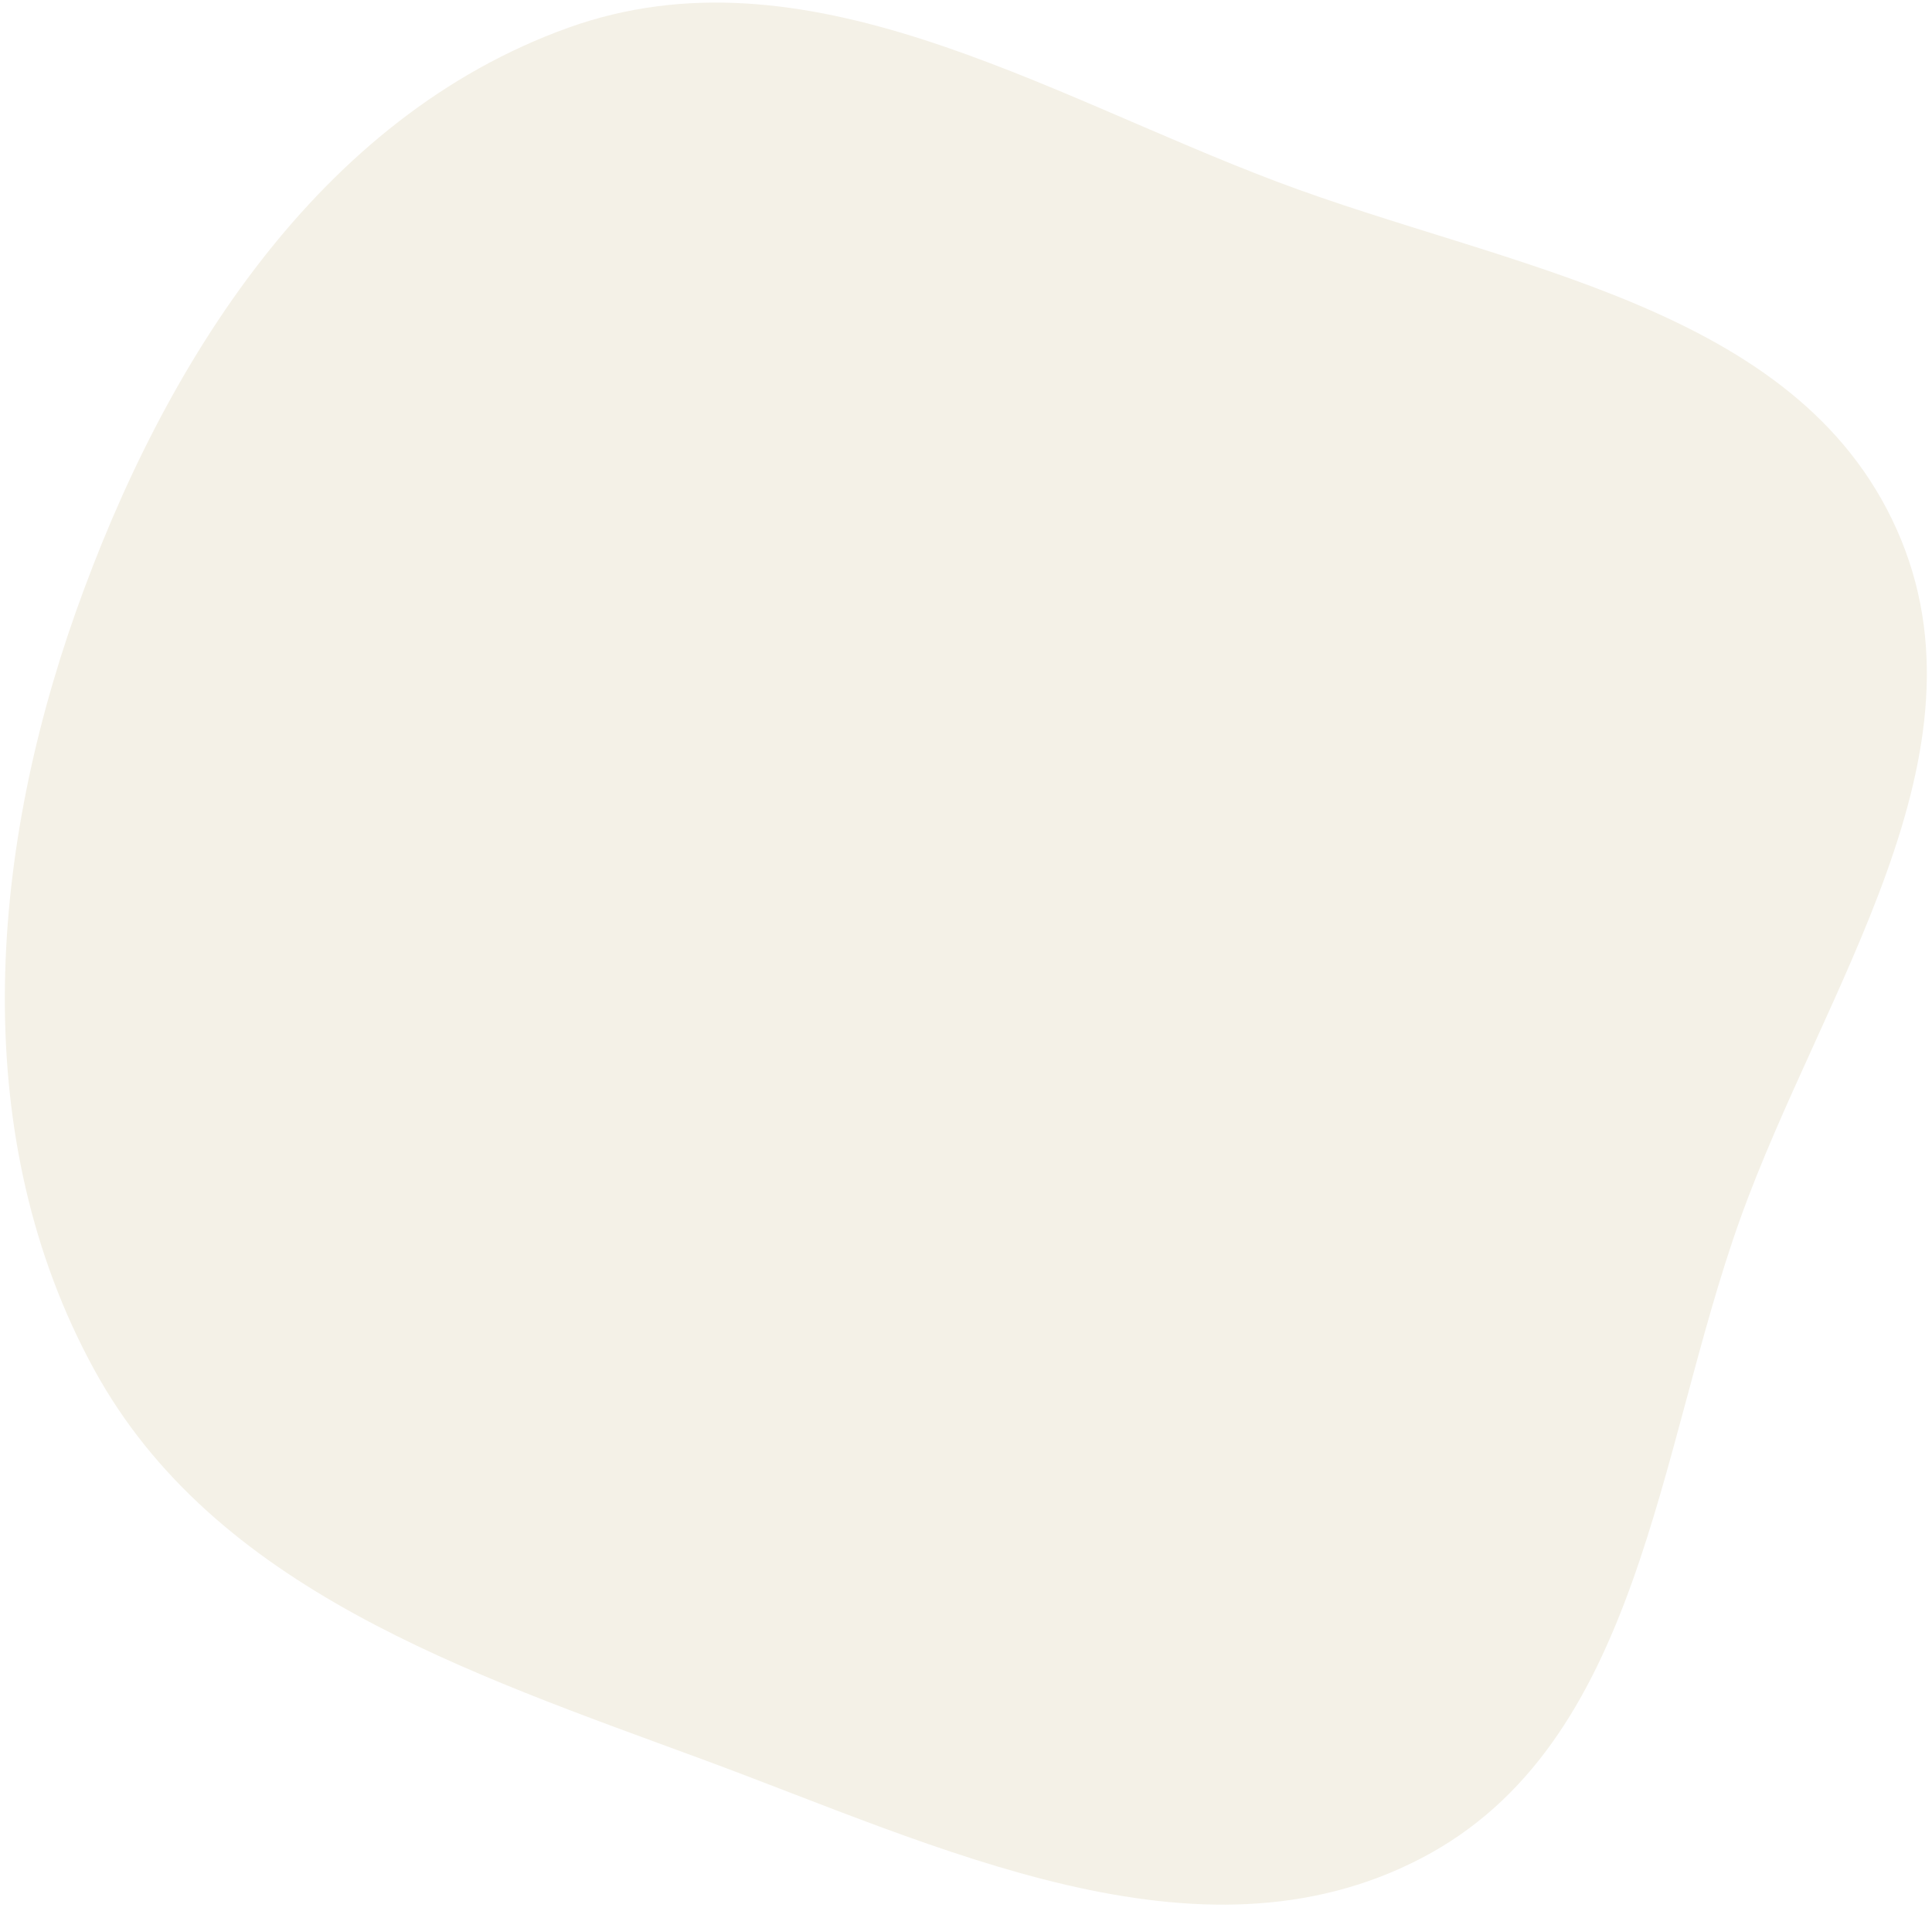
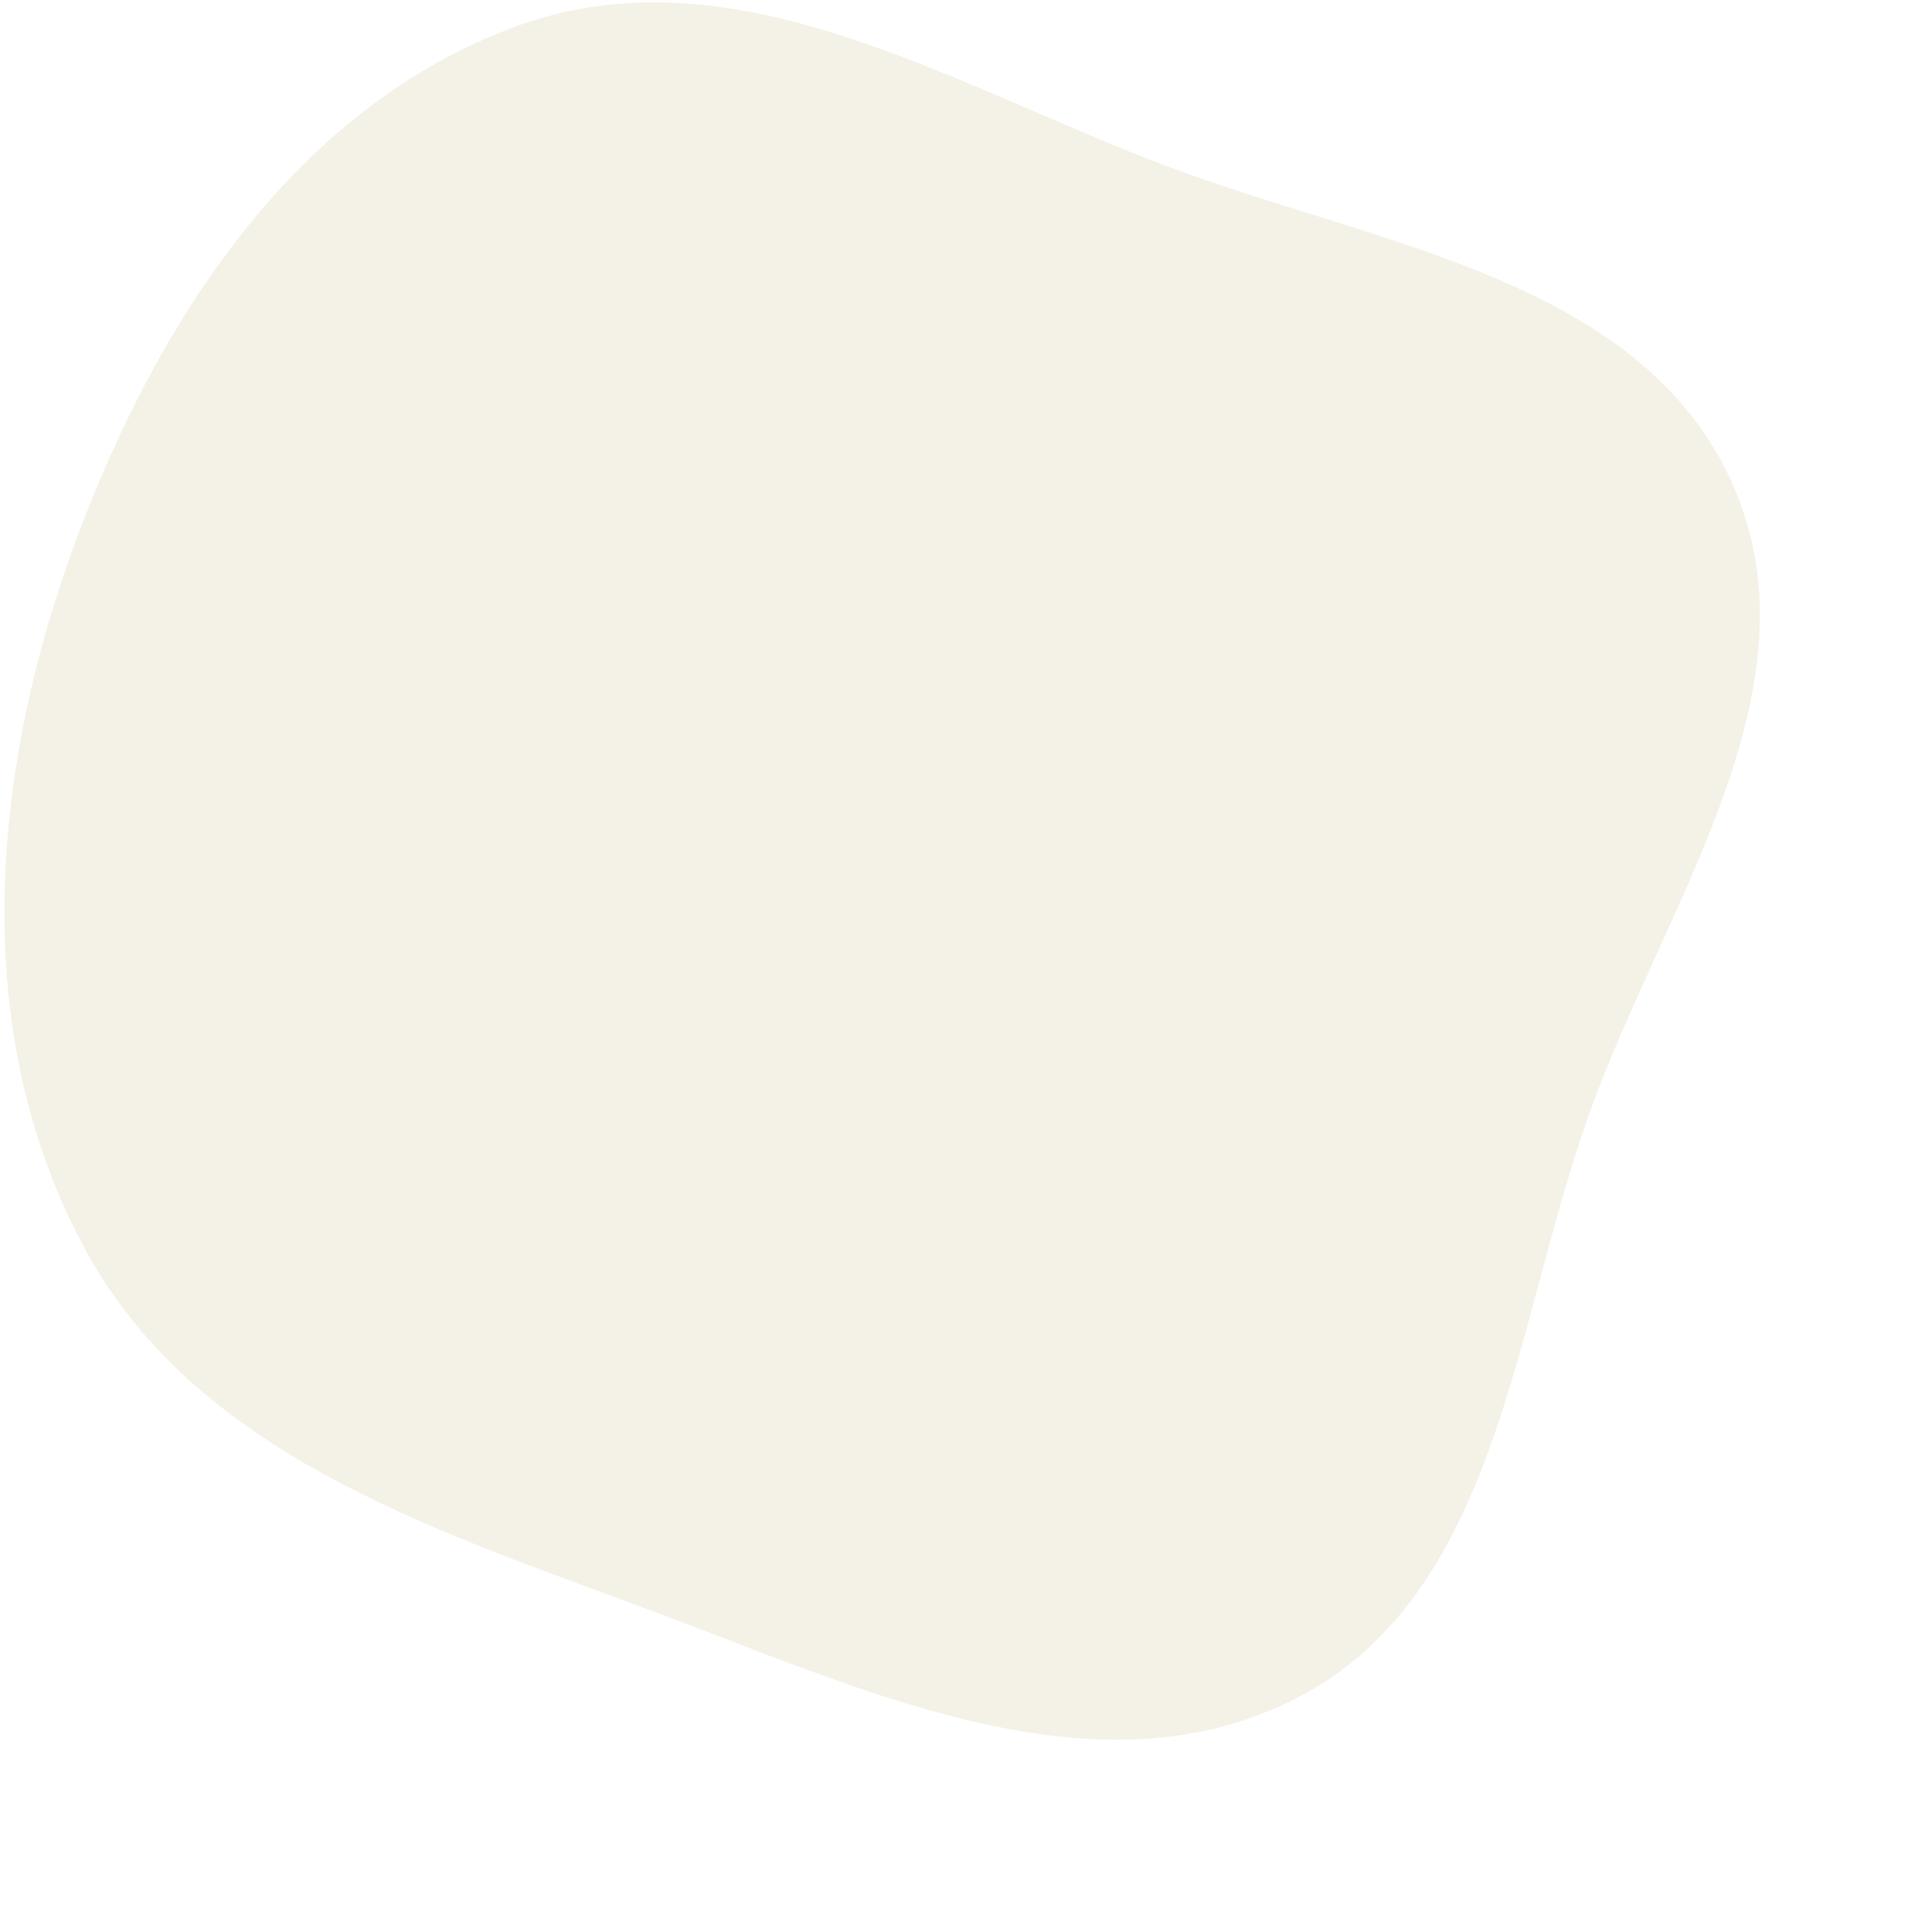
- <svg xmlns="http://www.w3.org/2000/svg" width="274" height="271" viewBox="0 0 274 271" fill="none">
+ <svg xmlns="http://www.w3.org/2000/svg" width="100%" height="100%" viewBox="0 0 300 300" fill="none">
  <path id="curve" fill-rule="evenodd" clip-rule="evenodd" d="M80.607 3.929C114.14 -8.102 147.747 13.168 181.074 25.759C213.758 38.107 254.755 43.203 269.001 75.106C283.172 106.844 258.498 140.196 246.784 172.921C234.951 205.976 232.686 247.377 201.537 263.574C169.877 280.036 133.007 261.837 99.525 249.494C66.225 237.218 30.333 225.336 13.323 194.188C-4.504 161.543 -1.68 121.947 10.722 86.88C23.253 51.445 45.23 16.622 80.607 3.929Z" fill="#F4F1E7" />
</svg>
